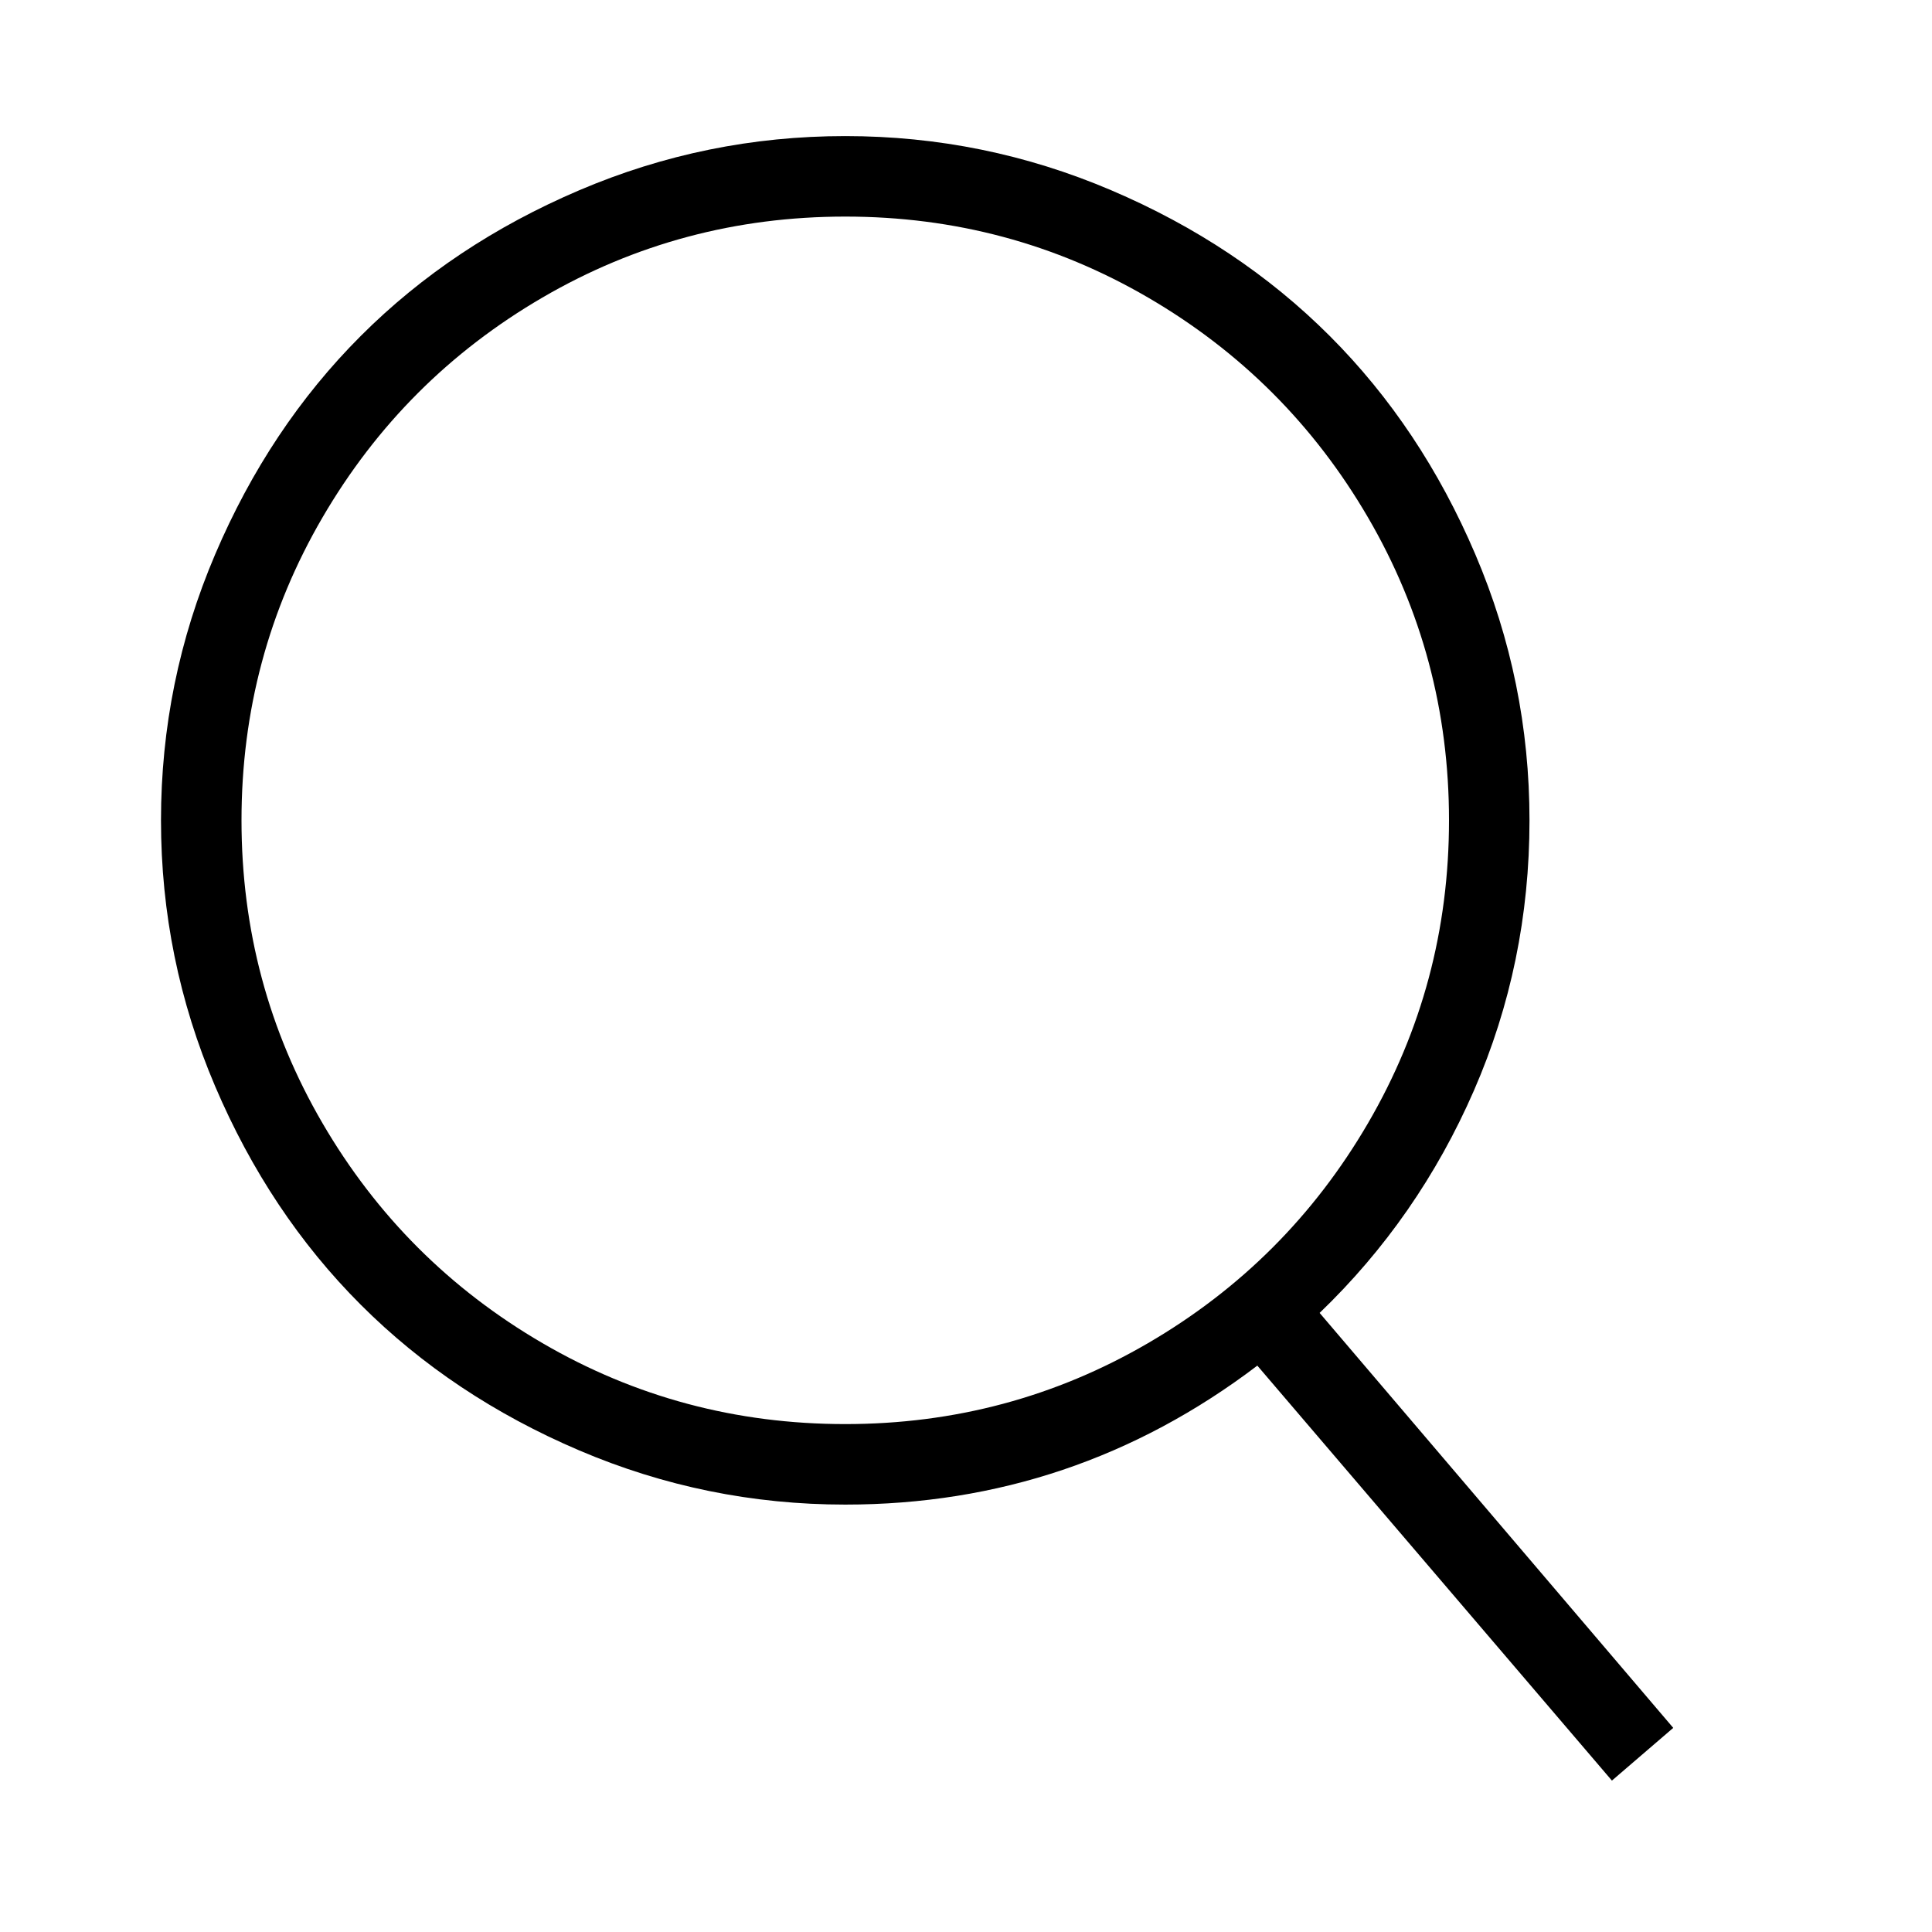
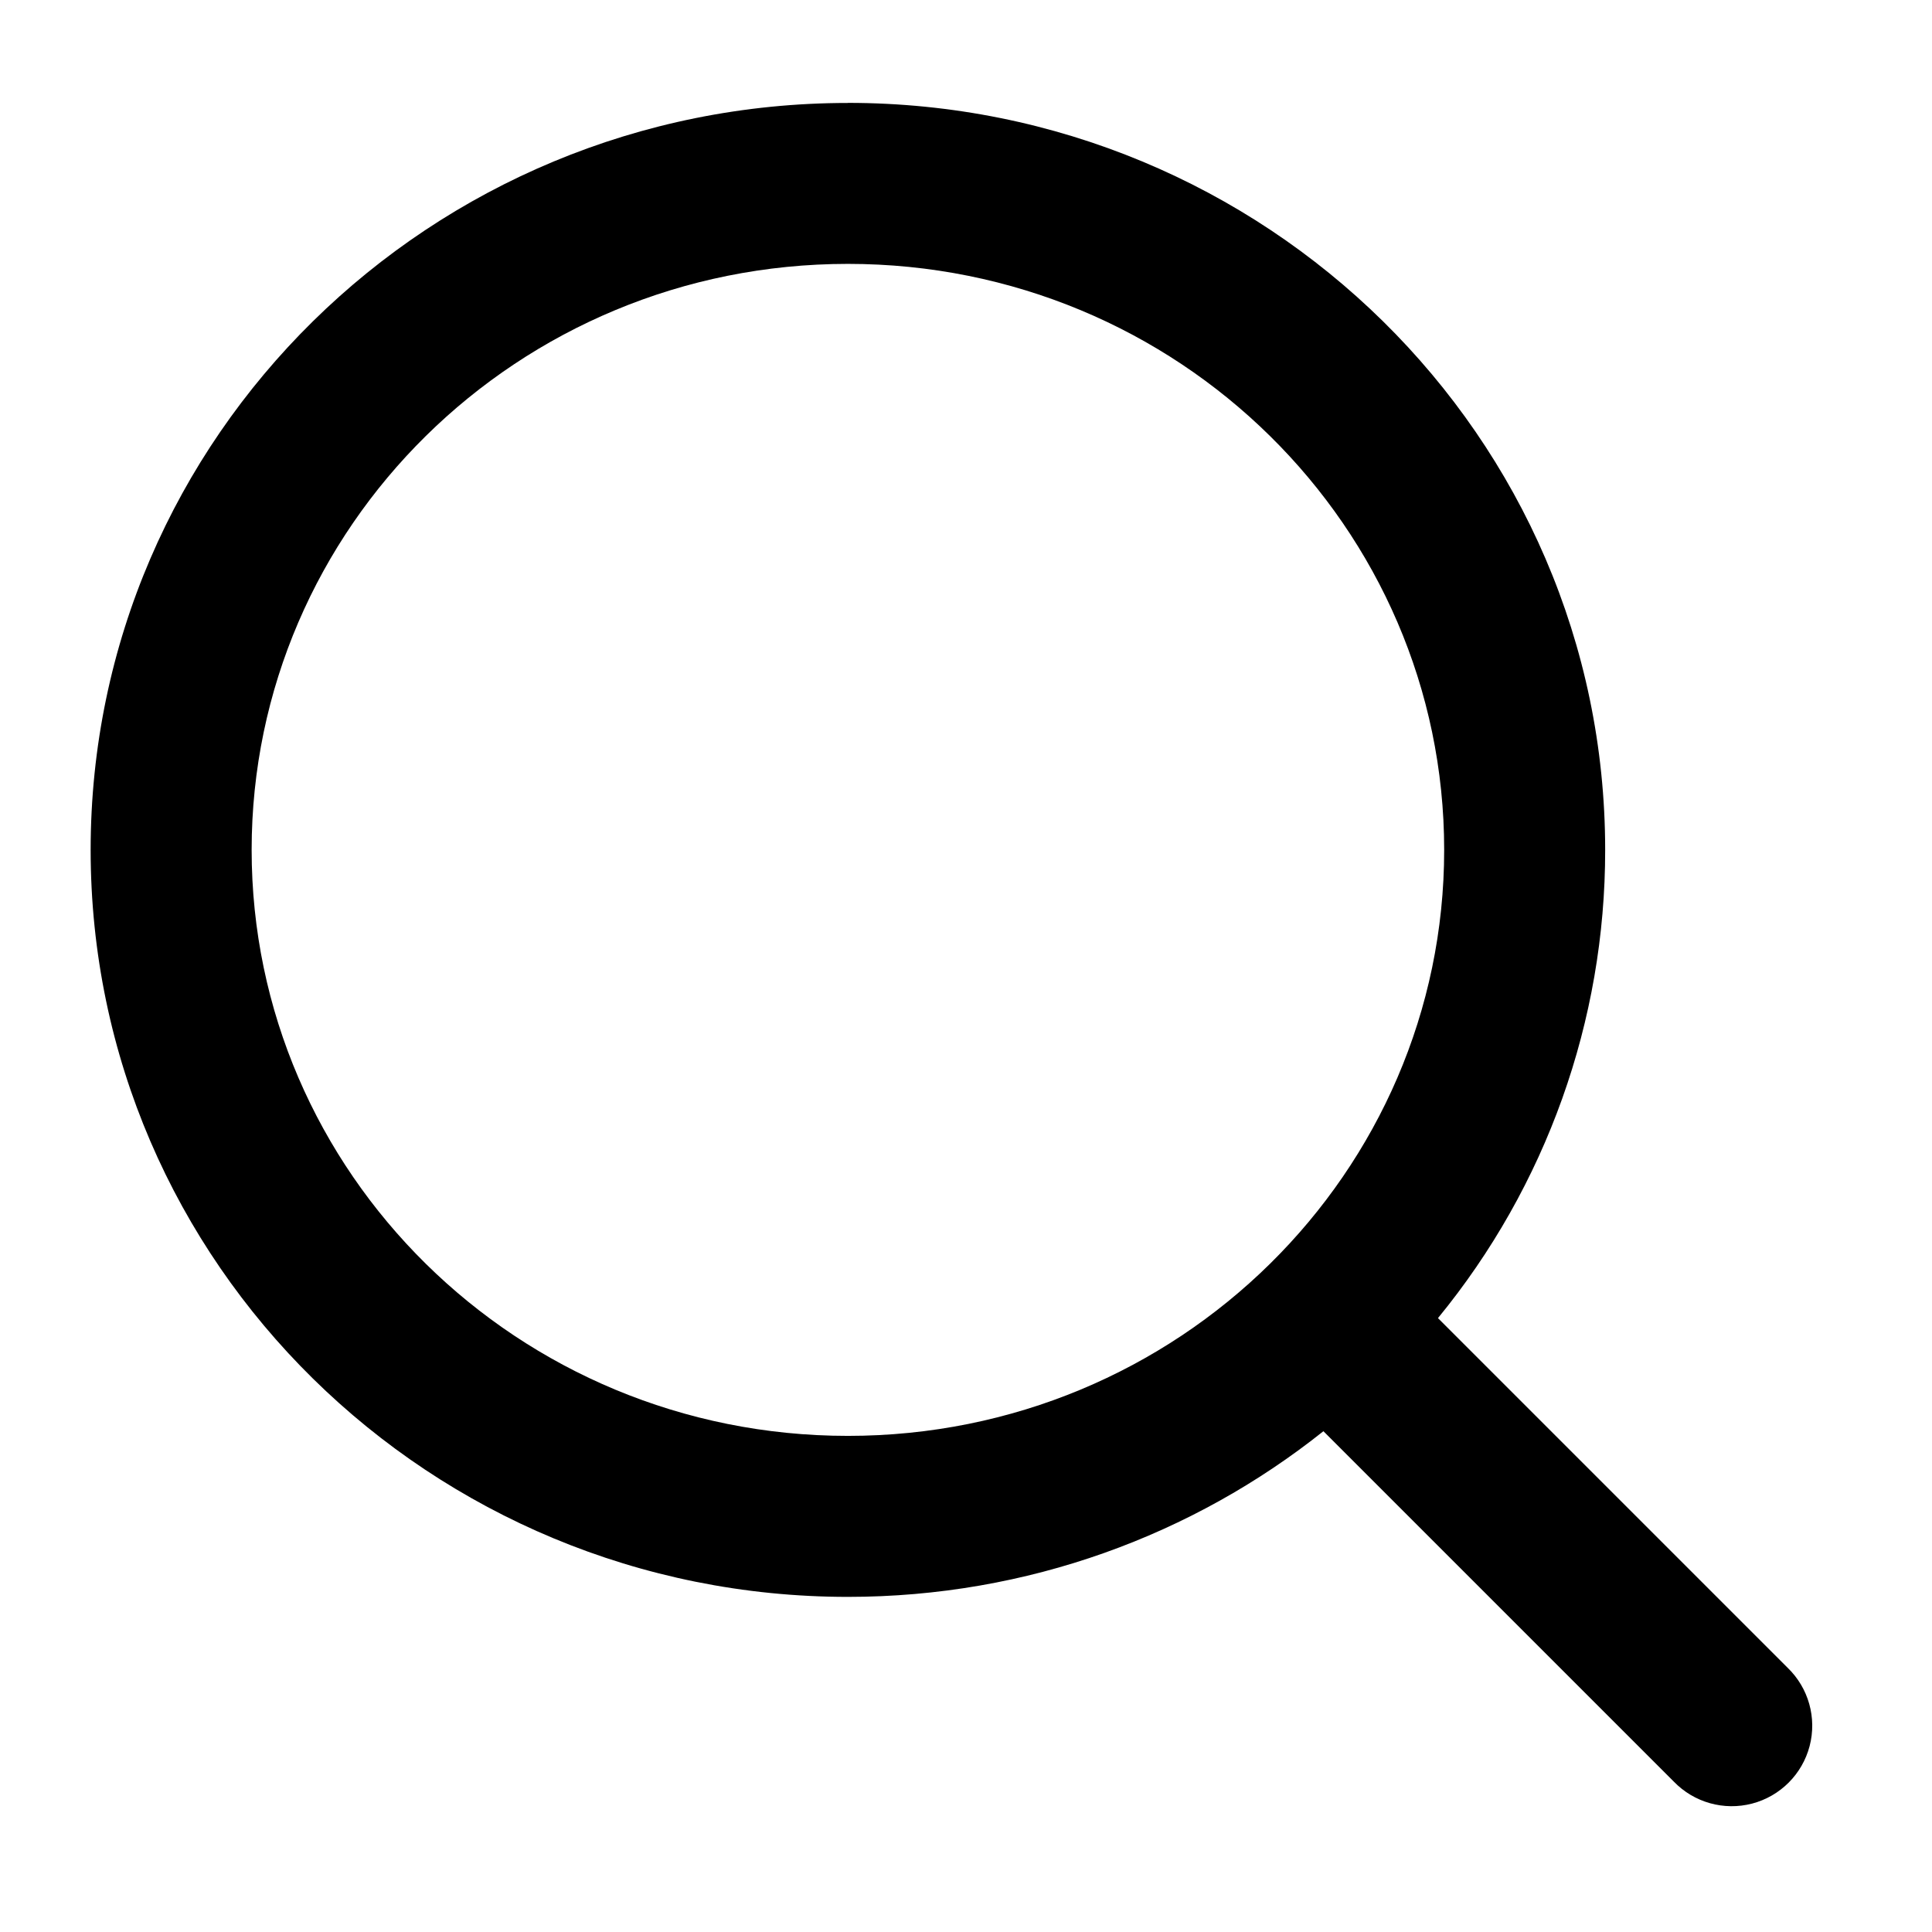
- <svg xmlns="http://www.w3.org/2000/svg" viewBox="0 0 512 512" width="24" height="24">
-   <path d="M349.714 347.937l93.714 109.969-16.254 13.969-93.969-109.969q-48.508 36.825-109.207 36.825-36.826 0-70.476-14.349t-57.905-38.603-38.603-57.905-14.349-70.476 14.349-70.476 38.603-57.905 57.905-38.603 70.476-14.349 70.476 14.349 57.905 38.603 38.603 57.905 14.349 70.476q0 37.841-14.73 71.619t-40.889 58.921zM224 377.397q43.428 0 80.254-21.461t58.286-58.286 21.461-80.254-21.461-80.254-58.286-58.285-80.254-21.46-80.254 21.46-58.285 58.285-21.46 80.254 21.46 80.254 58.285 58.286 80.254 21.461z" fill="currentColor" fill-rule="evenodd" />
+ <svg height="24" width="24" viewBox="0 0 24 24">
+   <path d="M10.533 1.279c-5.18 0-9.407 4.14-9.407 9.279s4.226 9.279 9.407 9.279c2.234 0 4.29-.77 5.907-2.058l4.353 4.353a1 1 0 101.414-1.414l-4.344-4.344a9.157 9.157 0 002.077-5.816c0-5.14-4.226-9.28-9.407-9.28zm-7.407 9.279c0-4.006 3.302-7.28 7.407-7.28s7.407 3.274 7.407 7.28-3.302 7.279-7.407 7.279-7.407-3.273-7.407-7.28z" />
</svg>
